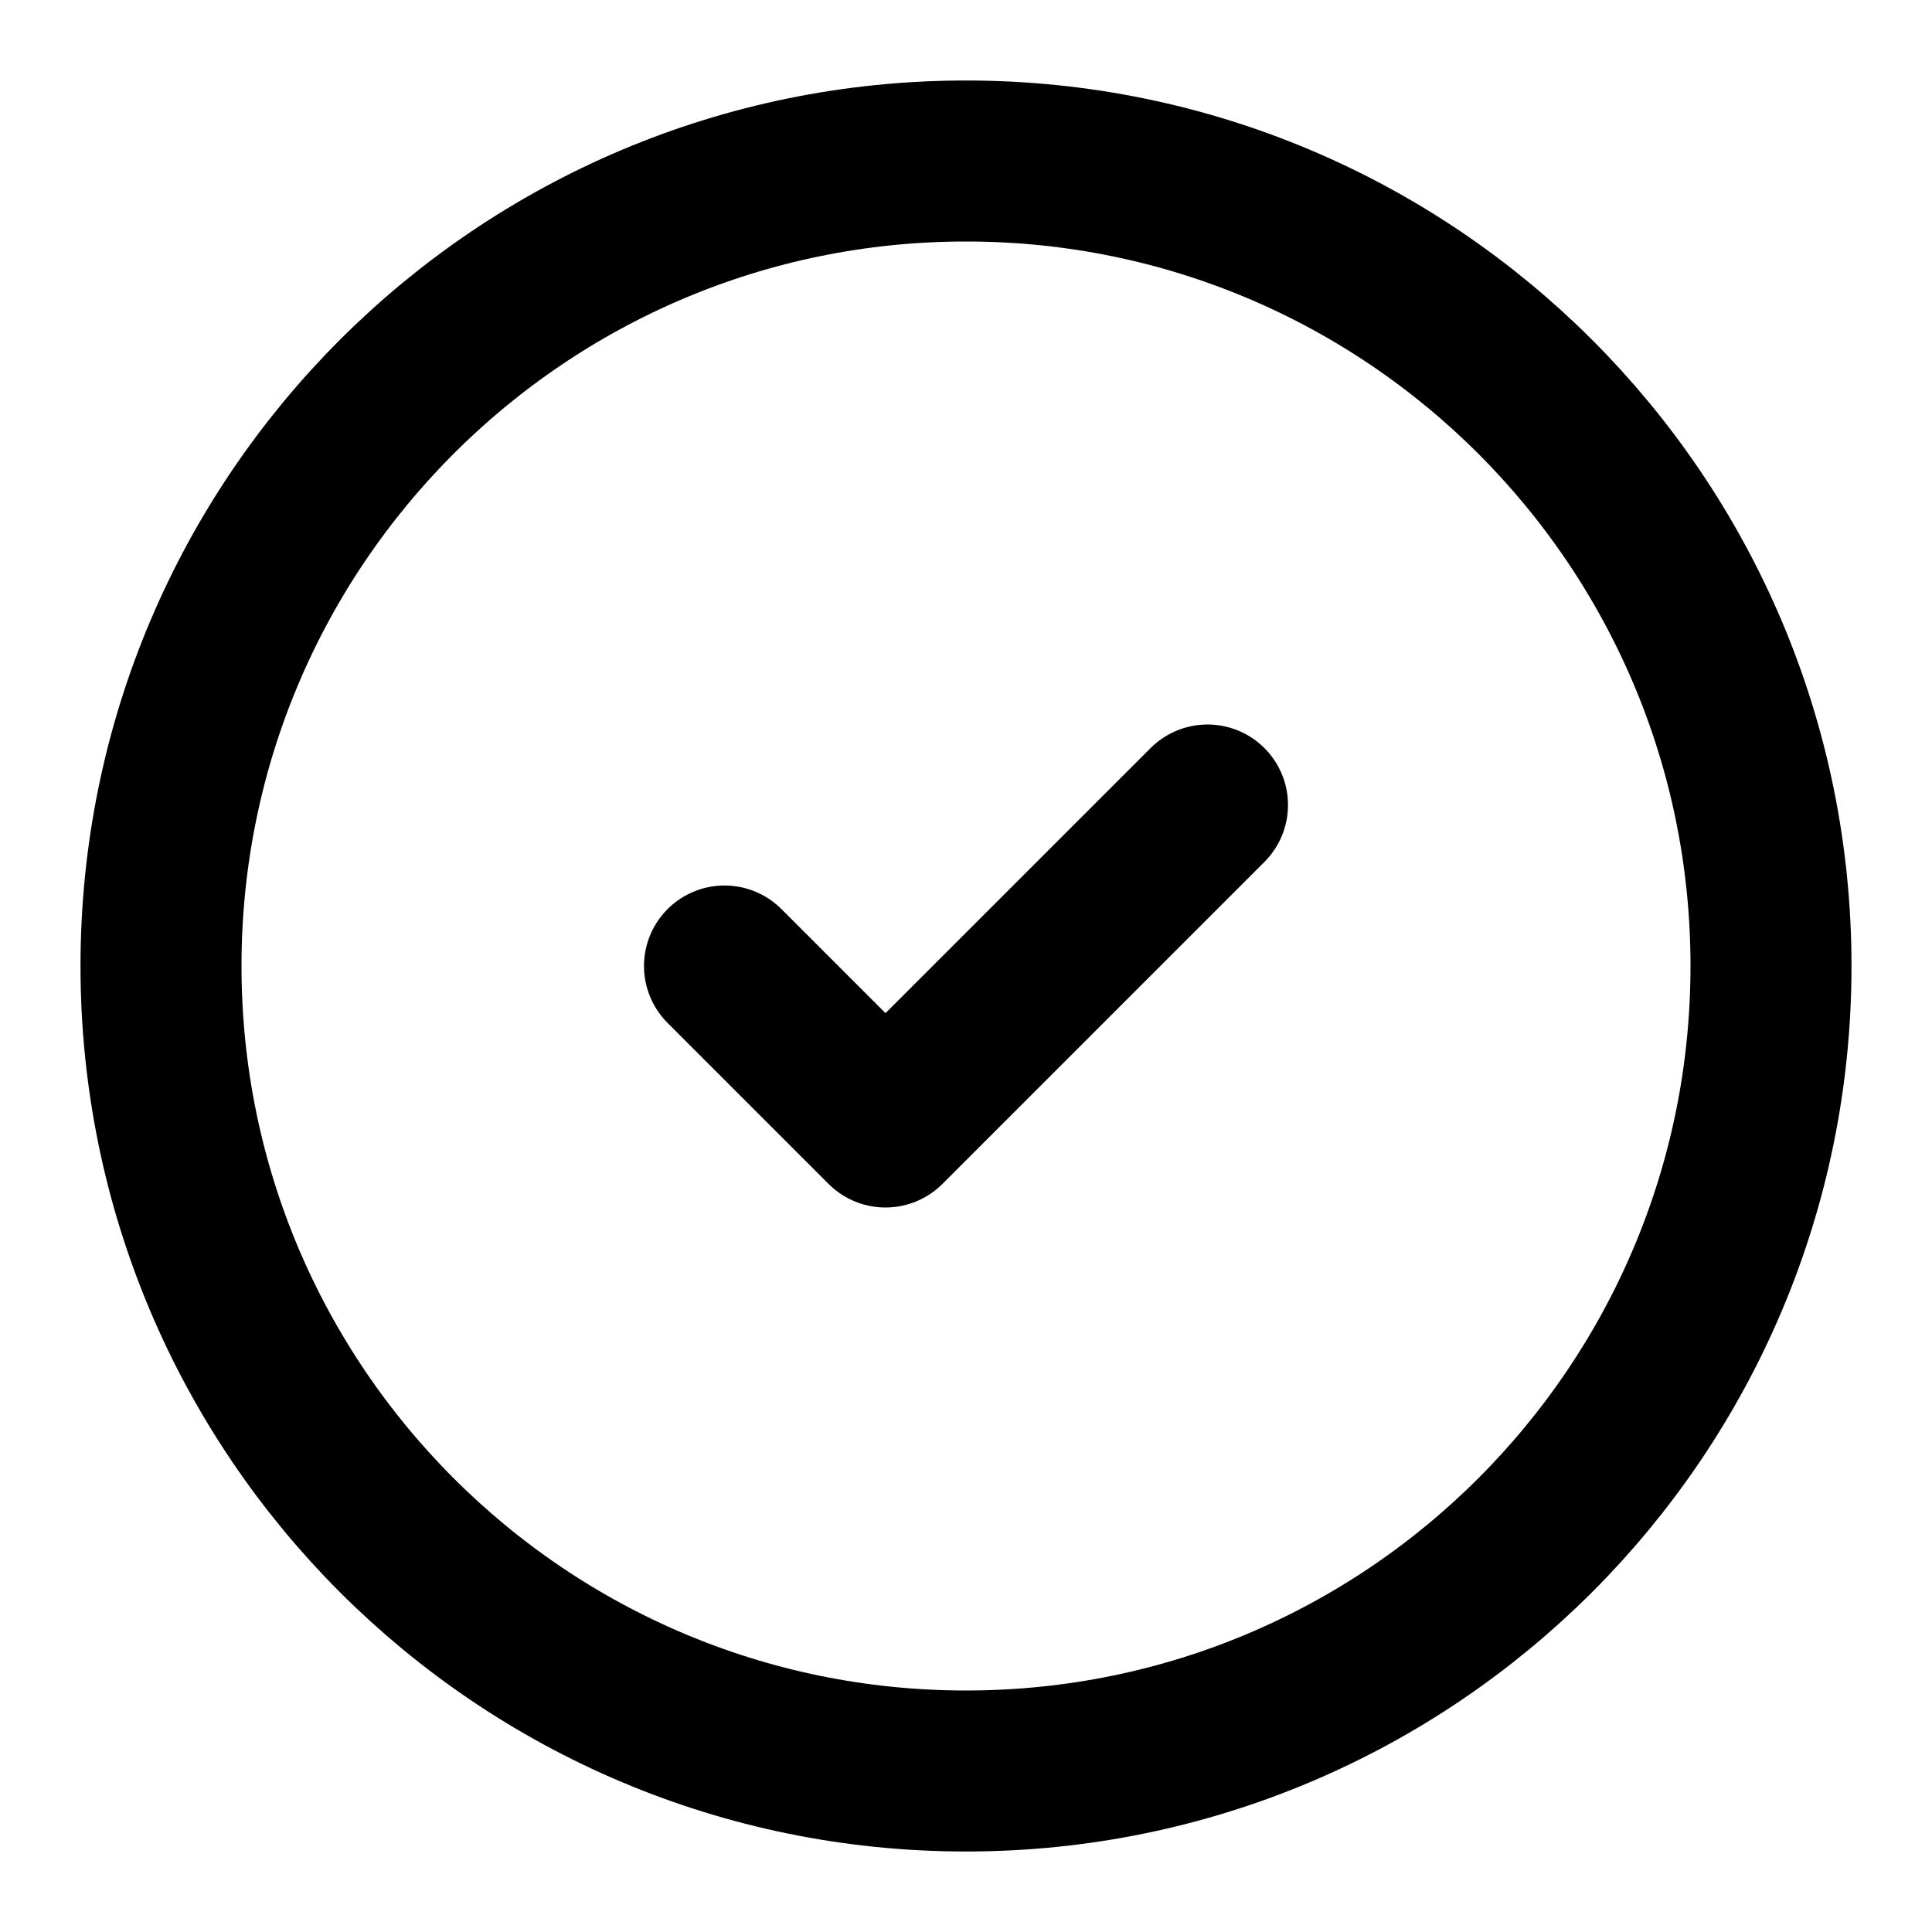
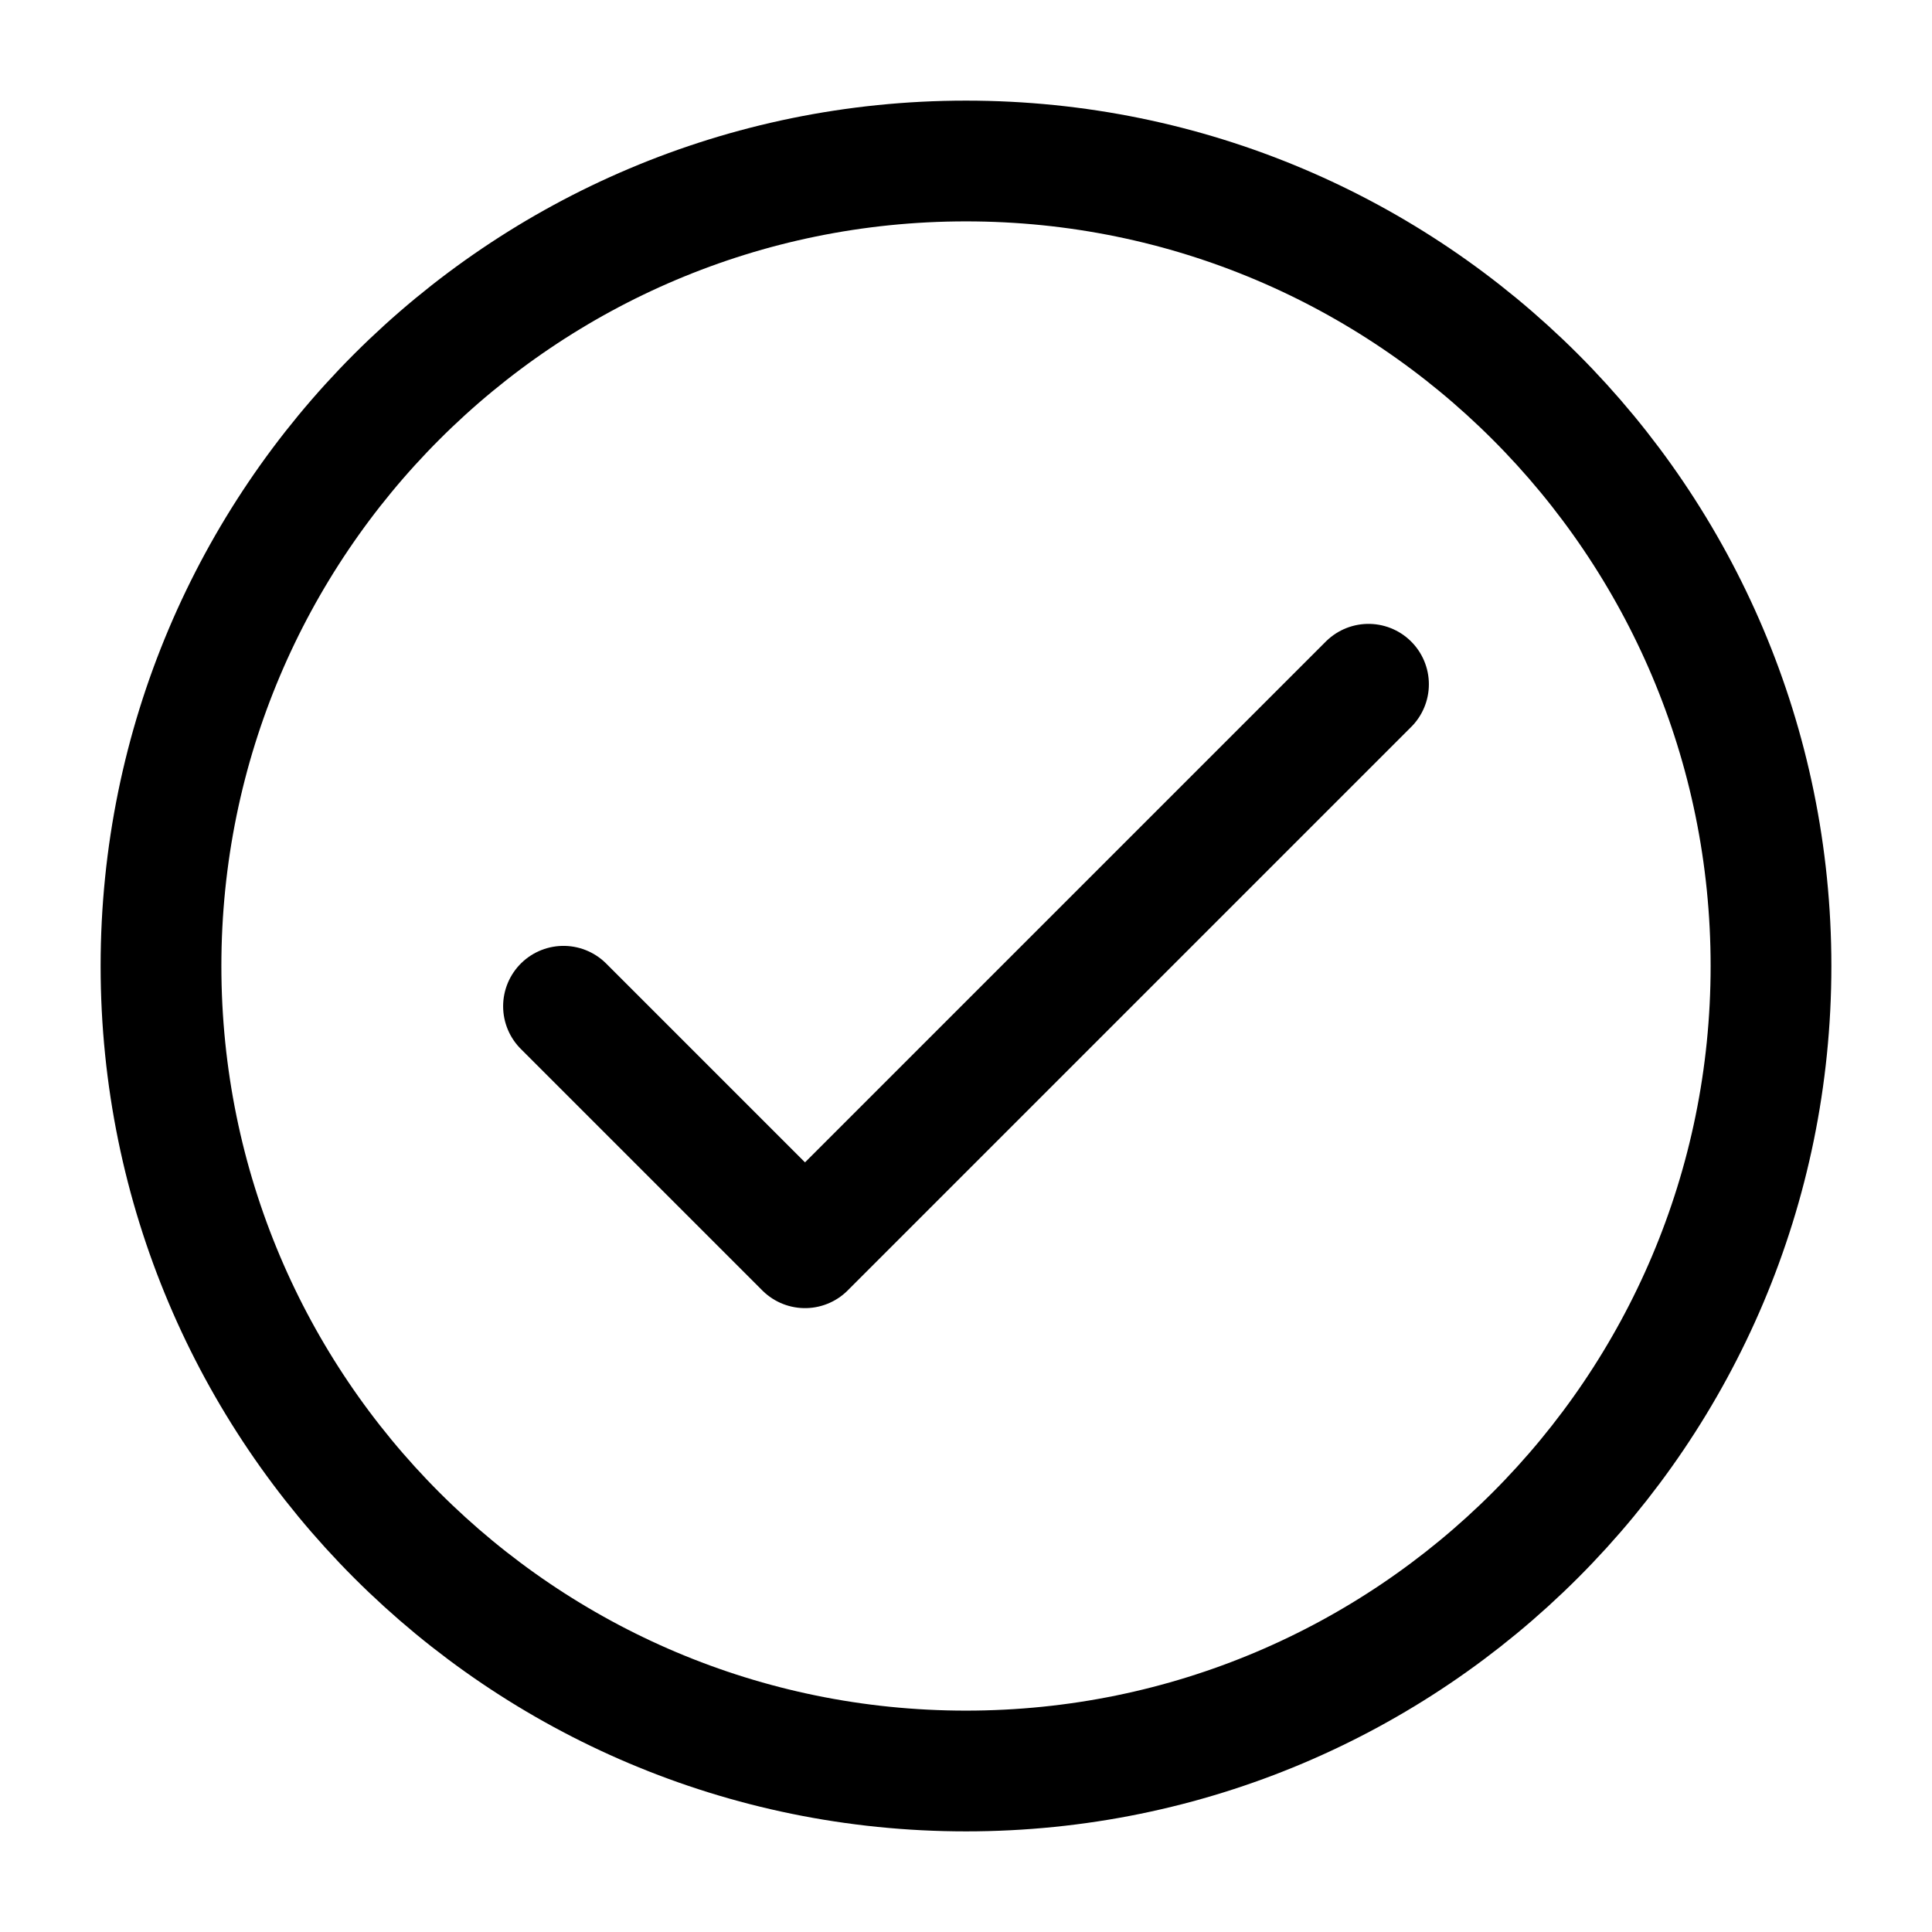
- <svg xmlns="http://www.w3.org/2000/svg" width="24" height="24" viewBox="0 0 24 24" fill="none" stroke="currentColor" stroke-width="2" stroke-linecap="round" stroke-linejoin="round" class="lucide lucide-circle-check">
-   <circle cx="12" cy="12" r="10" />
-   <path d="m9 12 2 2 4-4" />
+ <svg xmlns="http://www.w3.org/2000/svg" width="24" height="24" stroke-width="1.5" viewBox="0 0 24 24" fill="none">
+   <path d="M7 12.5L10 15.5L17 8.5" stroke="currentColor" stroke-linecap="round" stroke-linejoin="round" />
+   <path d="M12 22C17.523 22 22 17.523 22 12C22 6.477 17.523 2 12 2C6.477 2 2 6.477 2 12C2 17.523 6.477 22 12 22Z" stroke="currentColor" stroke-linecap="round" stroke-linejoin="round" />
</svg>
